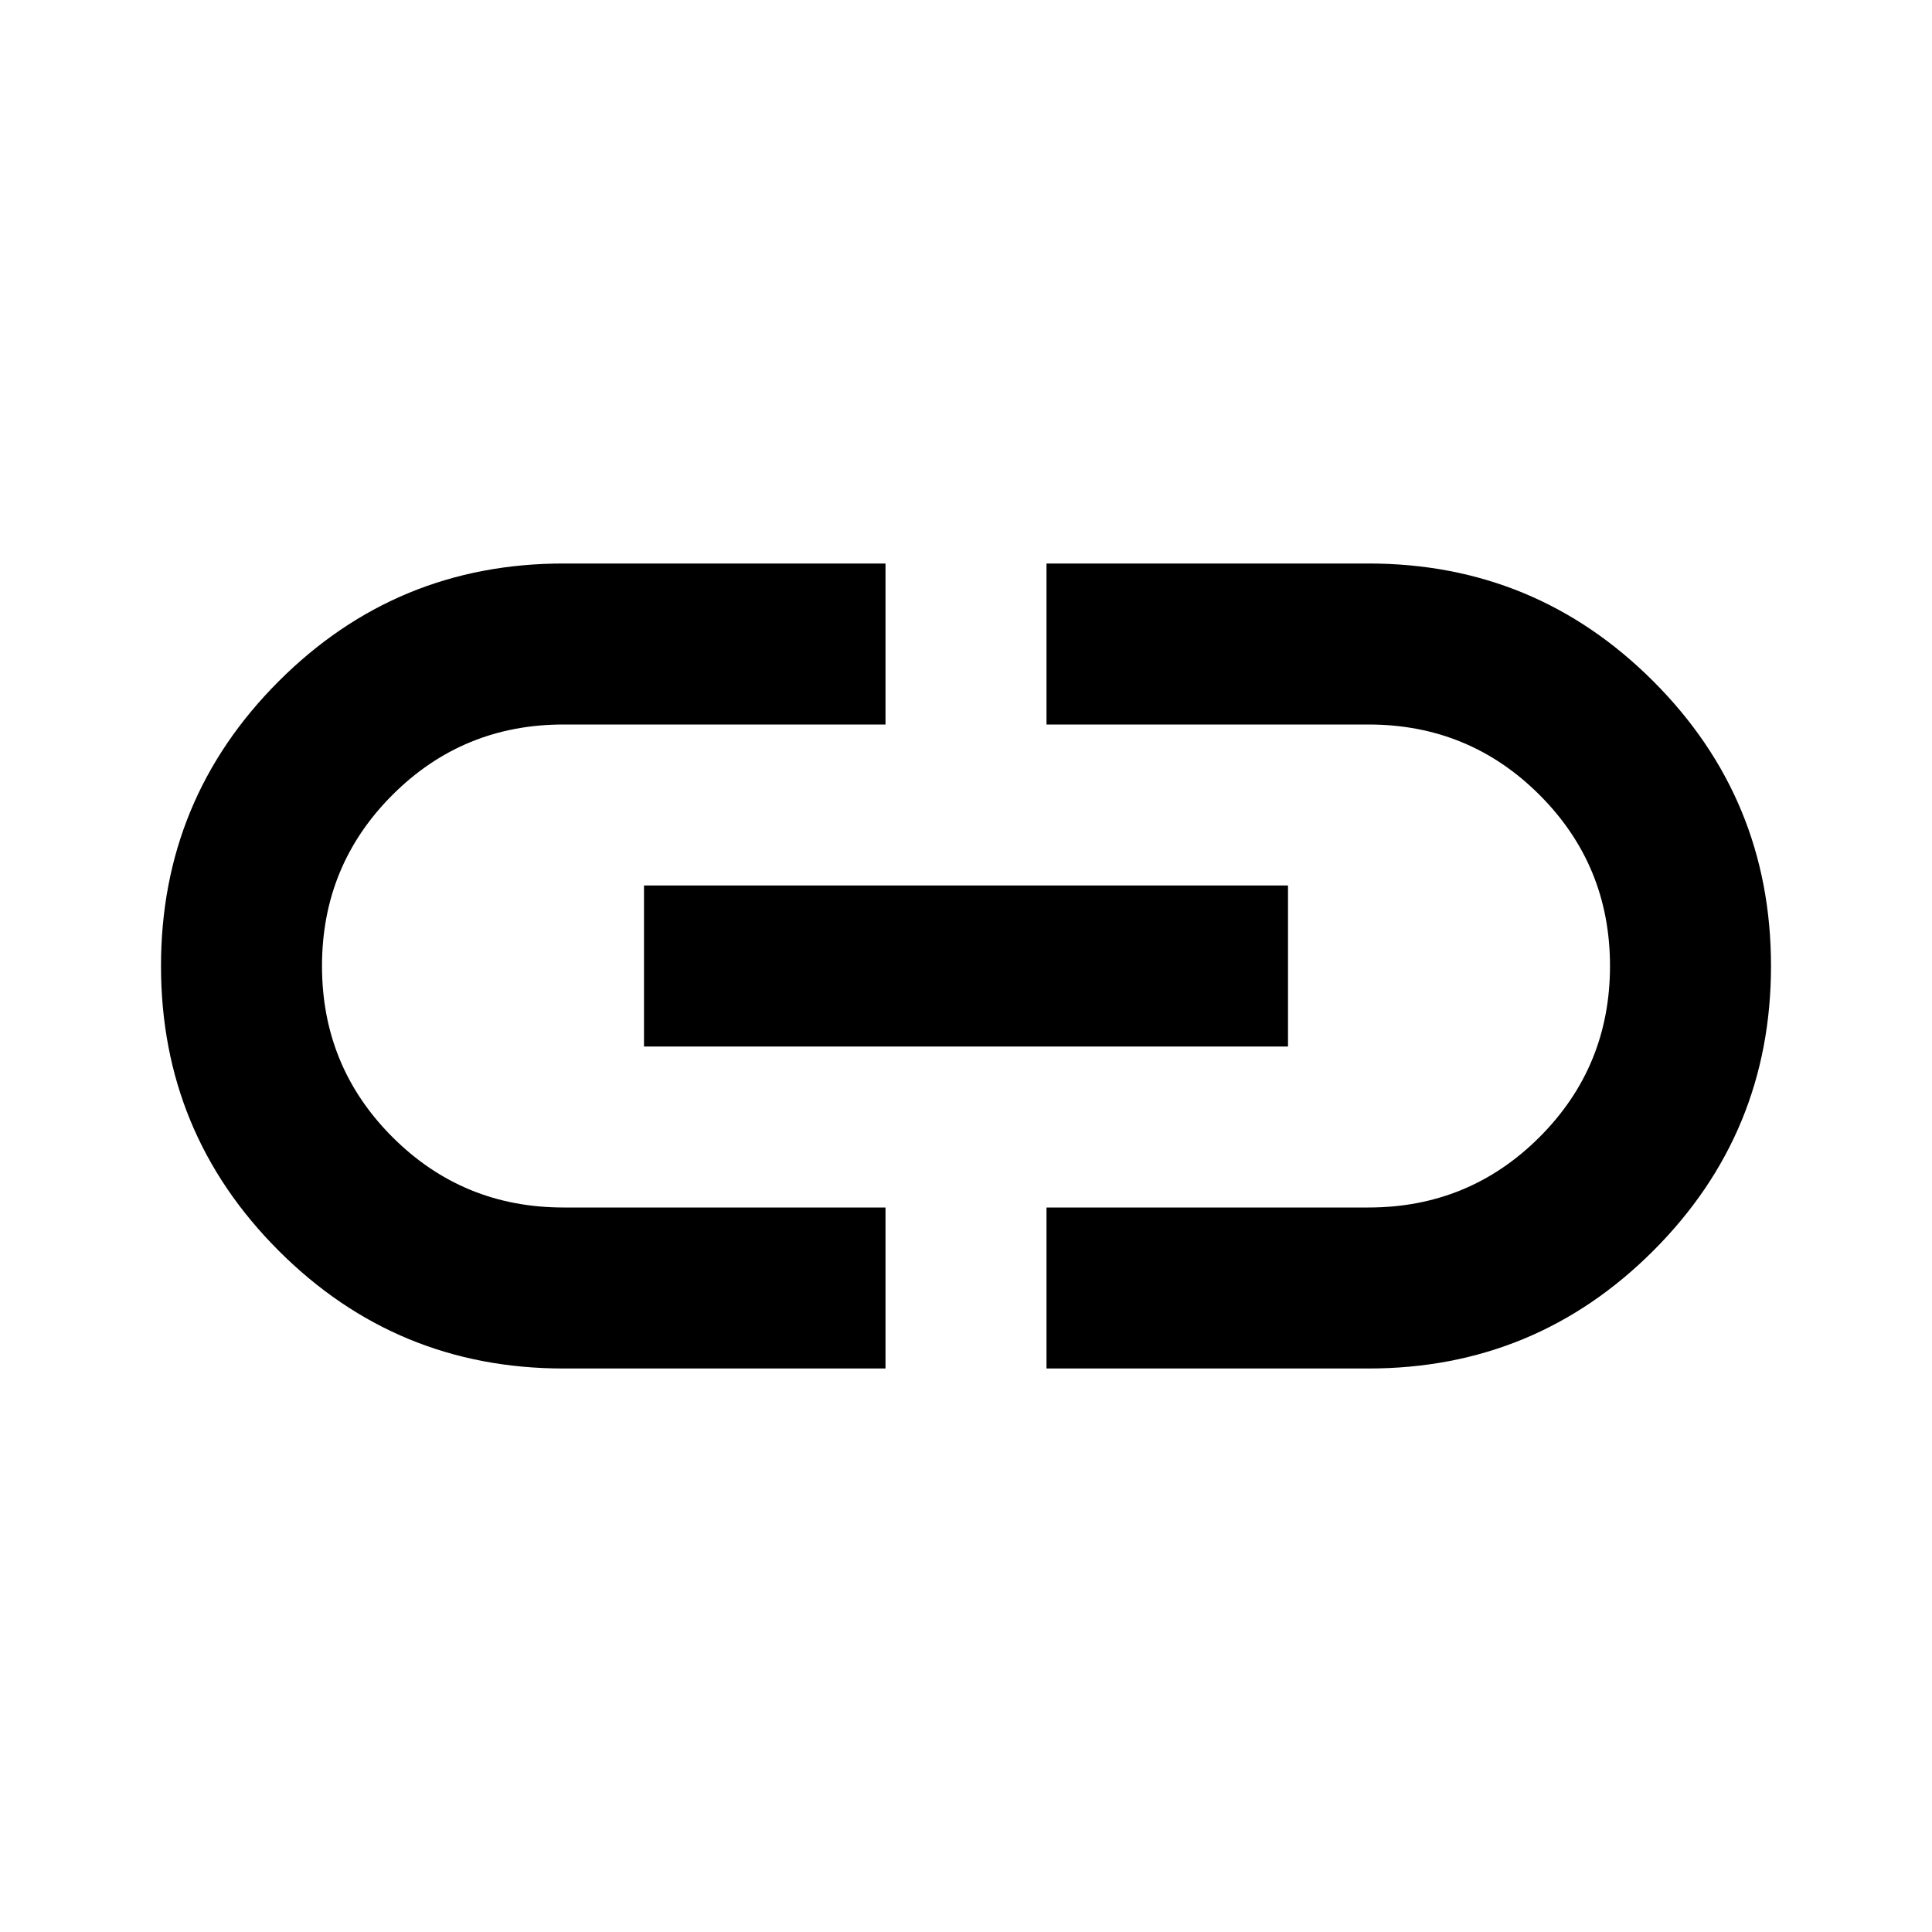
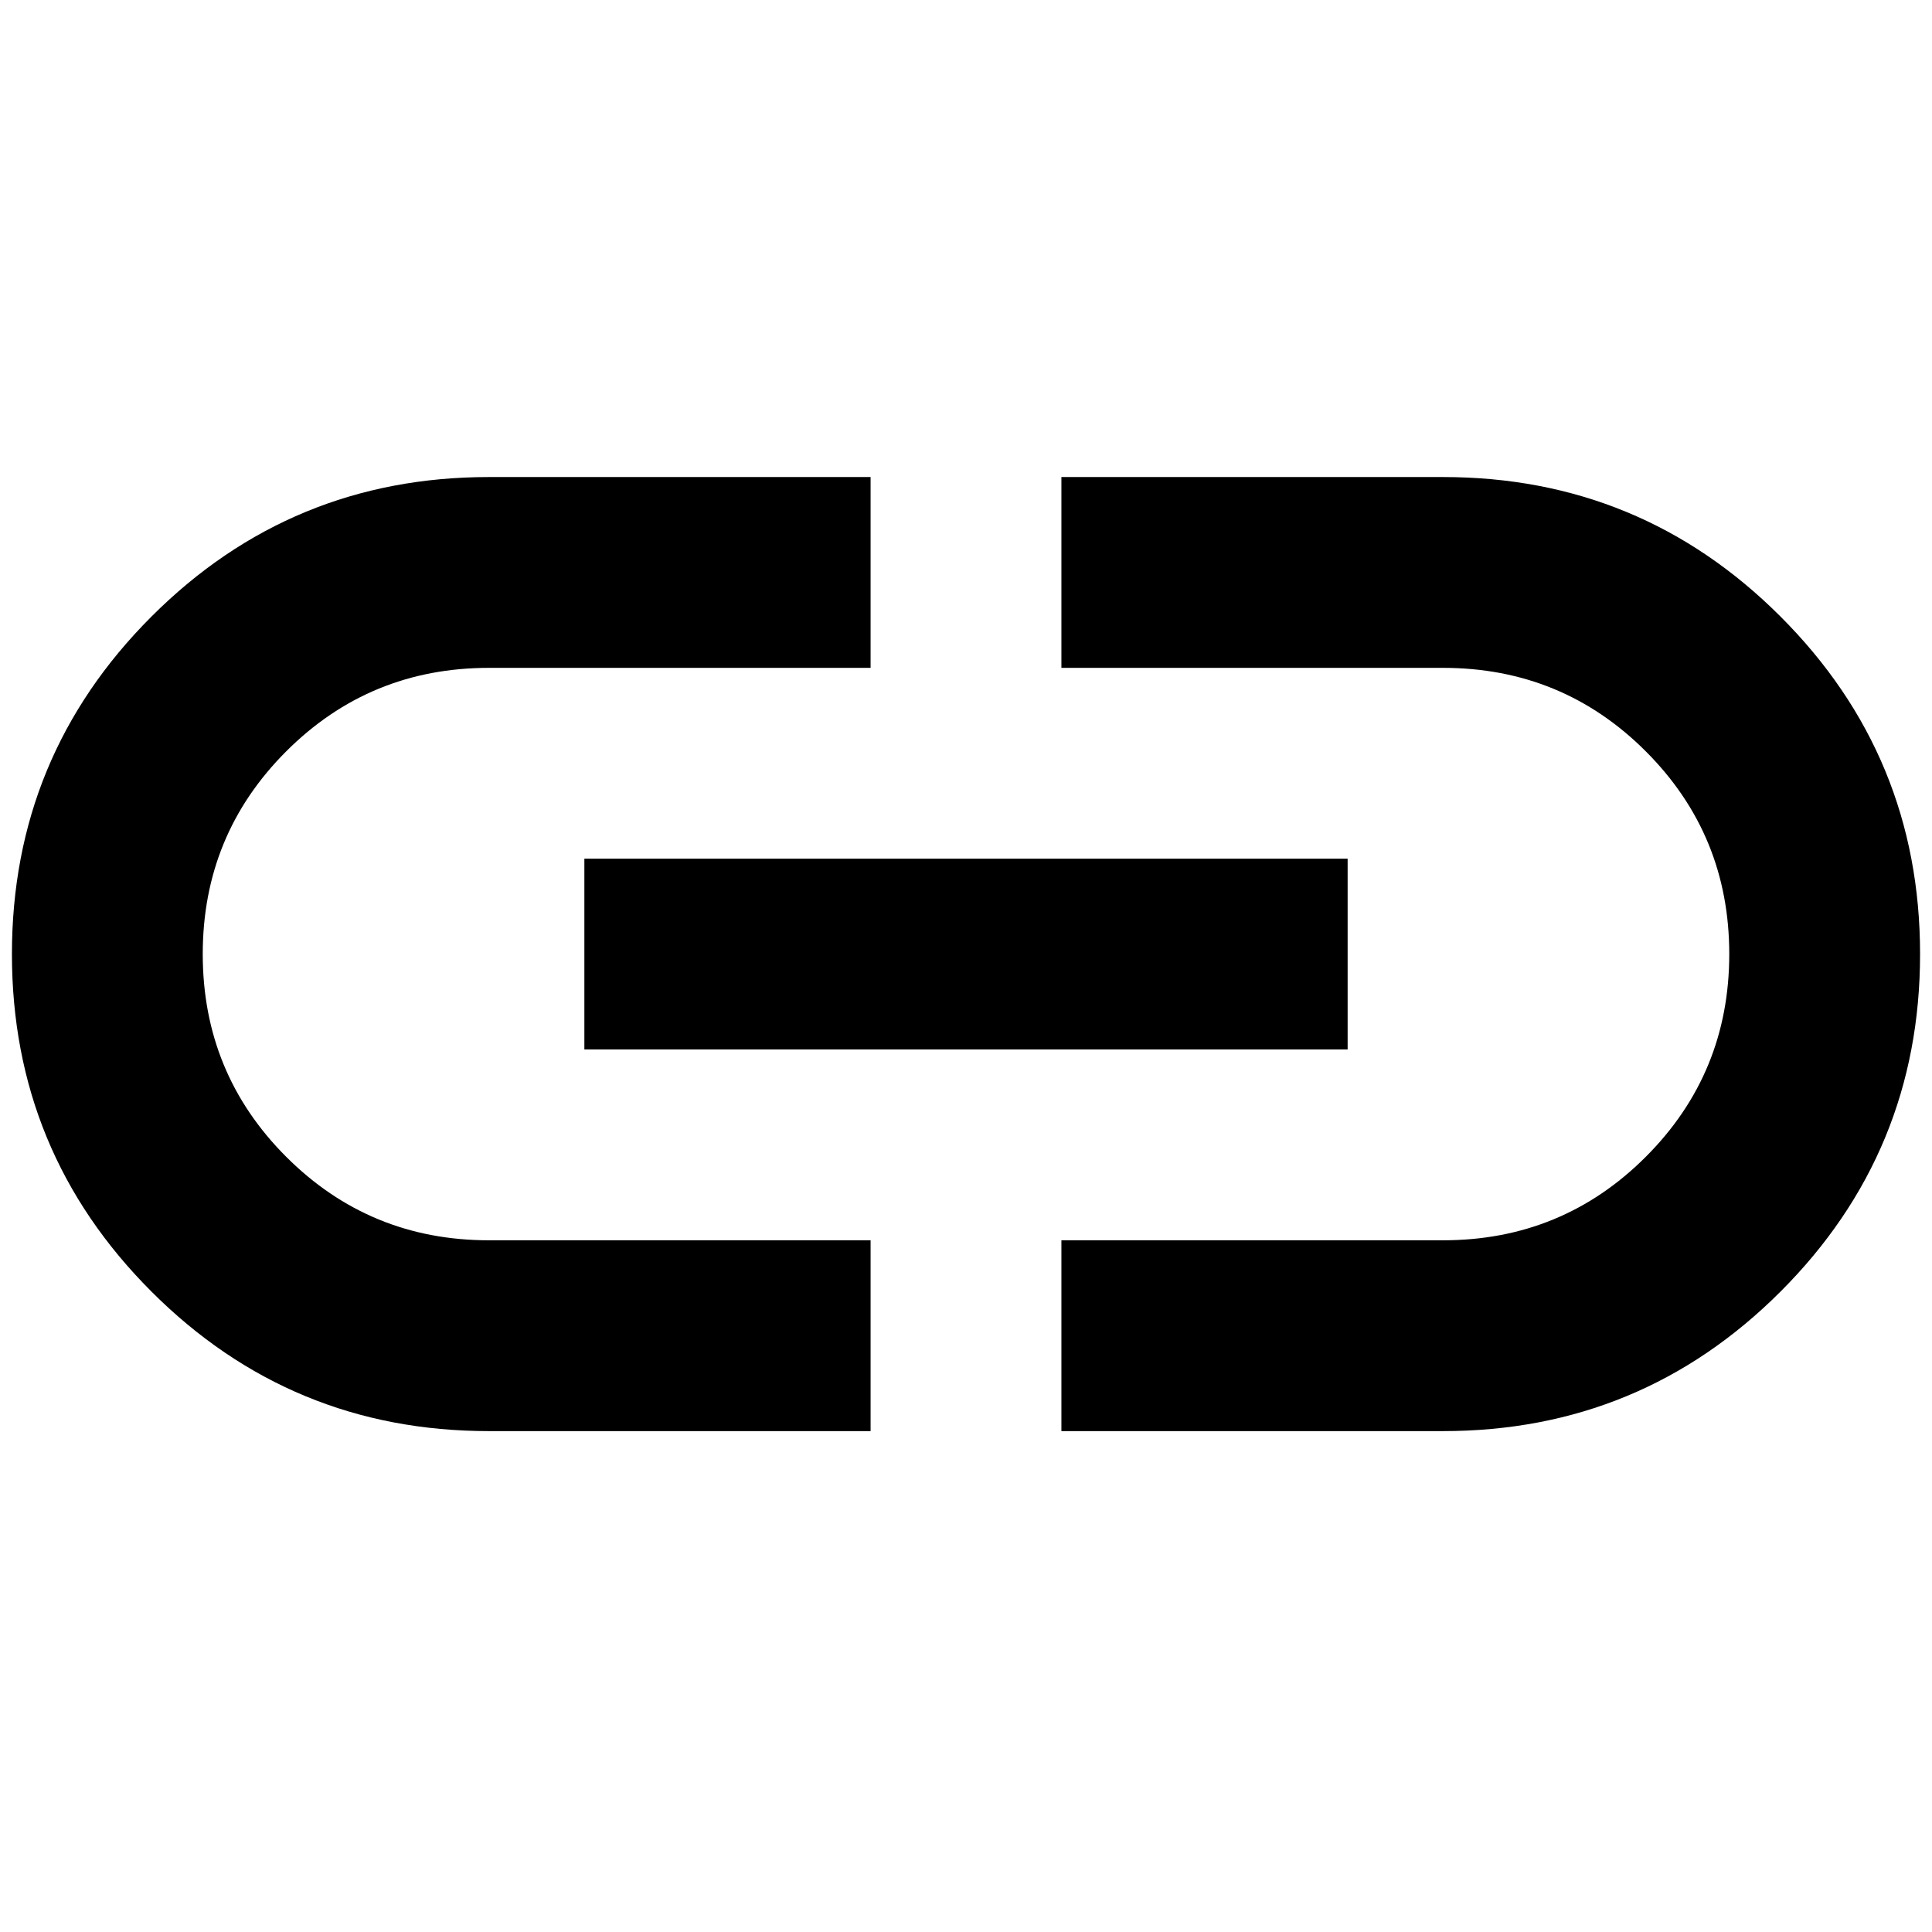
- <svg xmlns="http://www.w3.org/2000/svg" height="22px" width="22px" viewBox="0 -960 960 960">
-   <path d="M440-280H280q-83 0-141.5-58.5T80-480q0-83 58.5-141.5T280-680h160v80H280q-50 0-85 35t-35 85q0 50 35 85t85 35h160v80ZM320-440v-80h320v80H320Zm200 160v-80h160q50 0 85-35t35-85q0-50-35-85t-85-35H520v-80h160q83 0 141.5 58.5T880-480q0 83-58.5 141.5T680-280H520Z" />
+ <svg xmlns="http://www.w3.org/2000/svg" height="22" width="22" viewBox="75 -700 810 450">
+   <path fill="#000000" d="M440-280H280q-83 0-141.5-58.5T80-480q0-83 58.5-141.5T280-680h160v80H280q-50 0-85 35t-35 85q0 50 35 85t85 35h160v80ZM320-440v-80h320v80H320Zm200 160v-80h160q50 0 85-35t35-85q0-50-35-85t-85-35H520v-80h160q83 0 141.5 58.5T880-480q0 83-58.5 141.5T680-280H520Z" />
</svg>
